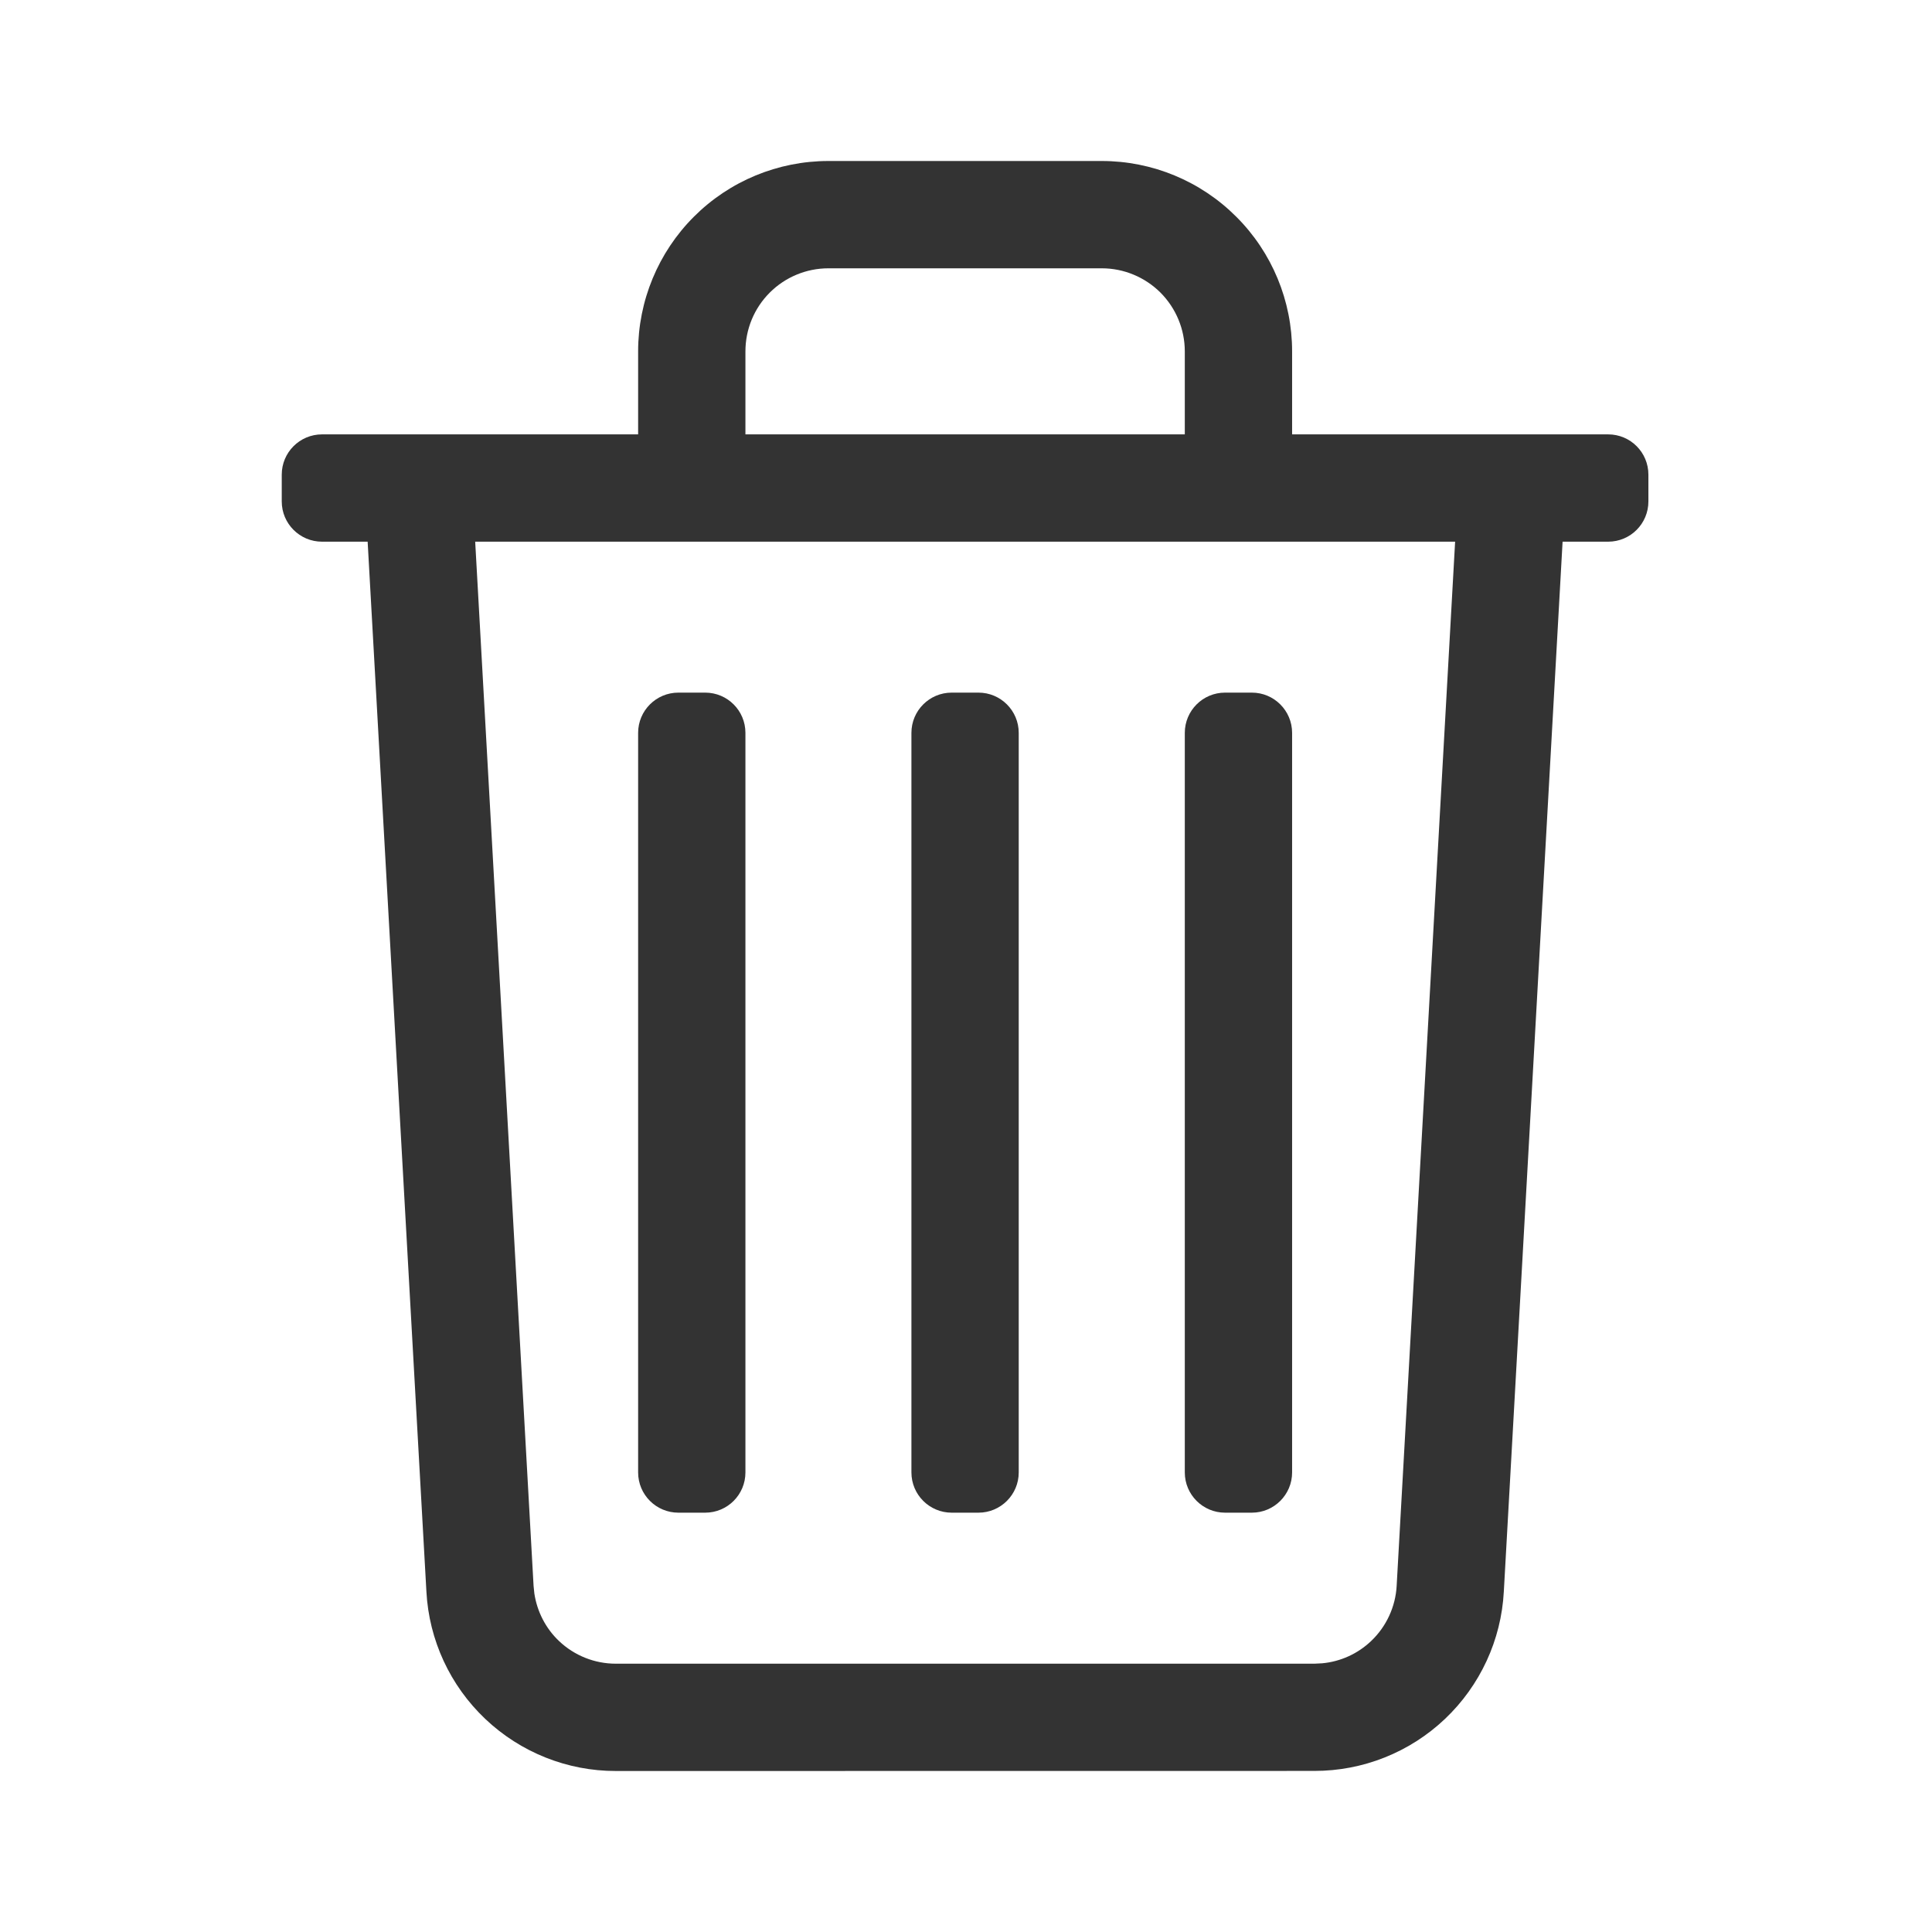
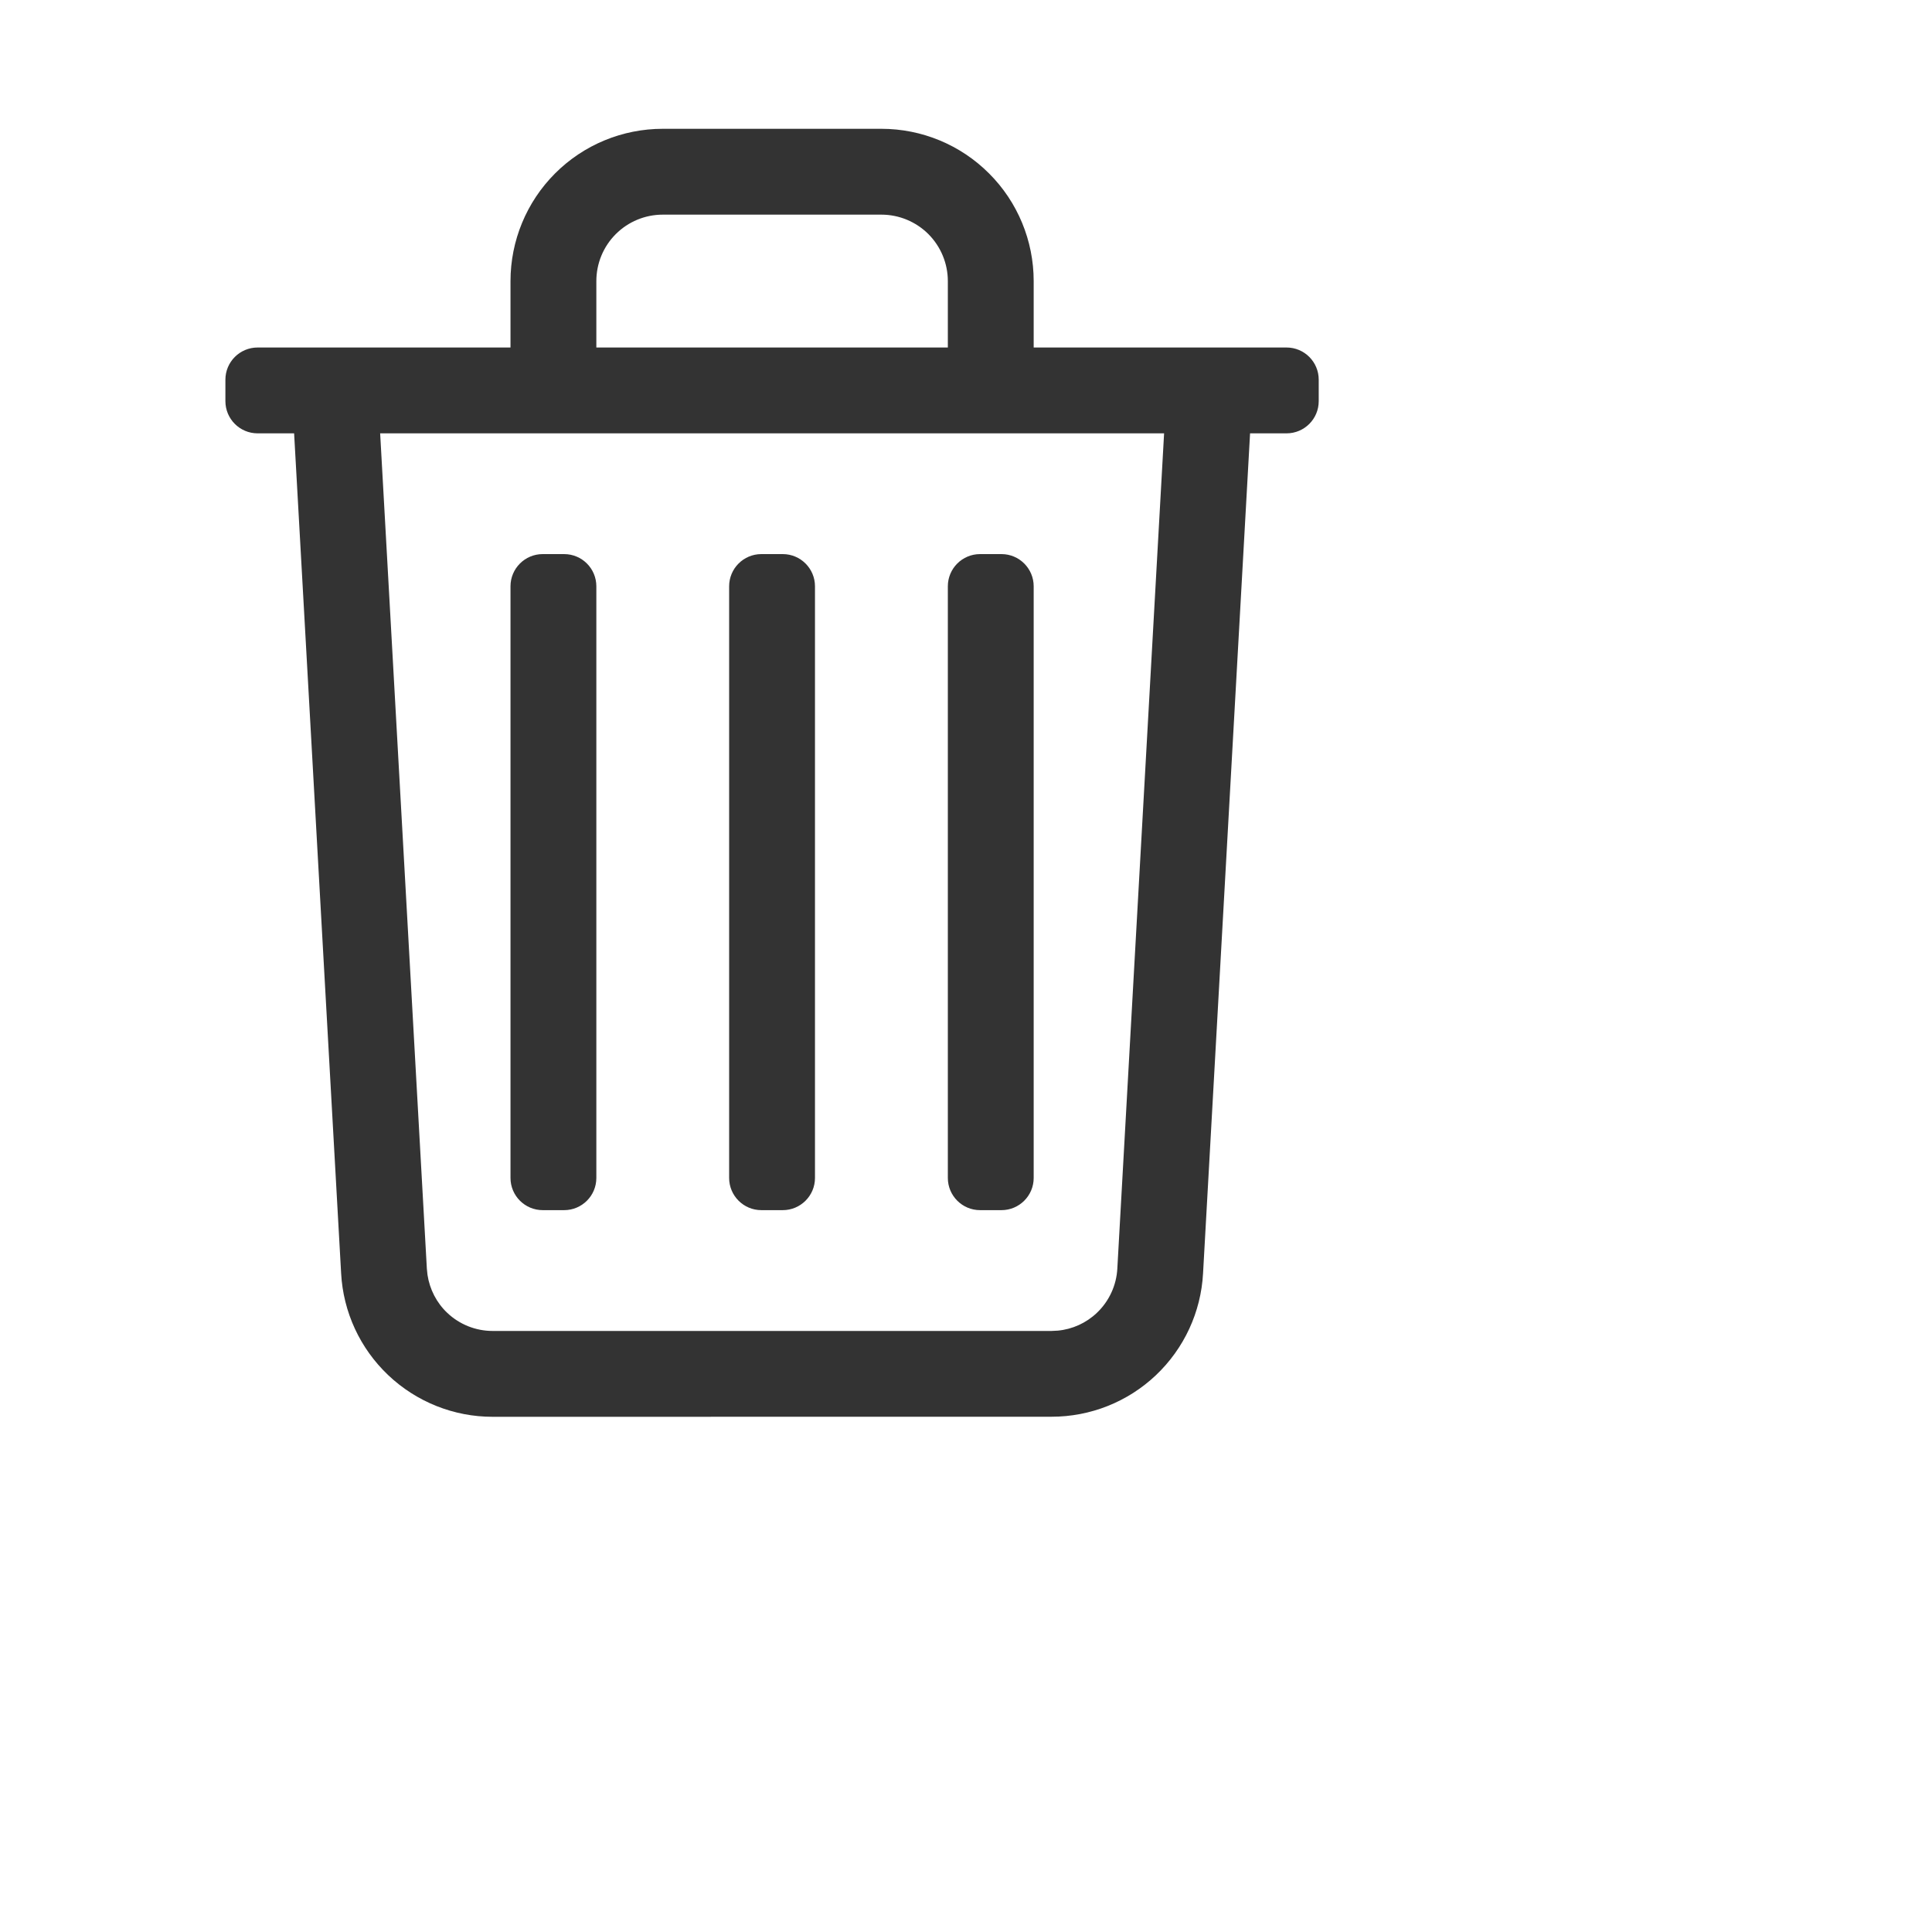
- <svg xmlns="http://www.w3.org/2000/svg" width="24" height="24" viewBox="0 0 24 24" fill="none">
+ <svg xmlns="http://www.w3.org/2000/svg" width="30" height="30" viewBox="0 0 30 30" fill="none">
  <path d="M14.718 4.365C14.718 4.091 14.609 3.829 14.416 3.635C14.222 3.442 13.96 3.333 13.687 3.333H10.291C10.017 3.333 9.755 3.442 9.562 3.635C9.368 3.829 9.26 4.091 9.26 4.365V5.396H14.718V4.365ZM6.628 19.696V19.698L6.638 19.795C6.672 20.02 6.779 20.229 6.945 20.386C7.136 20.567 7.388 20.667 7.65 20.667H16.327L16.425 20.662C16.652 20.641 16.866 20.544 17.032 20.386C17.222 20.206 17.336 19.959 17.35 19.698V19.696L18.076 6.729H5.903L6.628 19.696ZM8.76 8.604C9.037 8.604 9.26 8.828 9.26 9.104V18.291C9.26 18.567 9.037 18.791 8.76 18.791H8.427C8.151 18.791 7.927 18.567 7.927 18.291V9.104C7.927 8.828 8.151 8.604 8.427 8.604H8.76ZM12.155 8.604C12.431 8.604 12.655 8.828 12.655 9.104V18.291C12.655 18.567 12.431 18.791 12.155 18.791H11.822C11.546 18.791 11.322 18.567 11.322 18.291V9.104C11.322 8.828 11.546 8.604 11.822 8.604H12.155ZM15.551 8.604C15.827 8.604 16.051 8.828 16.051 9.104V18.291C16.051 18.567 15.827 18.791 15.551 18.791H15.218C14.942 18.791 14.718 18.567 14.718 18.291V9.104C14.718 8.828 14.942 8.604 15.218 8.604H15.551ZM16.051 5.396H19.977C20.254 5.396 20.477 5.62 20.477 5.896V6.229C20.477 6.505 20.254 6.729 19.977 6.729H19.411L18.681 19.771C18.649 20.373 18.387 20.939 17.949 21.354C17.511 21.769 16.93 22 16.326 21.999L7.651 22C7.048 22.001 6.467 21.769 6.029 21.354C5.591 20.939 5.329 20.373 5.297 19.771L4.567 6.729H4C3.724 6.729 3.5 6.505 3.5 6.229V5.896C3.5 5.62 3.724 5.396 4 5.396H7.927V4.365C7.927 3.738 8.176 3.136 8.619 2.693C9.062 2.249 9.664 2 10.291 2H13.687C14.314 2 14.915 2.249 15.358 2.693C15.802 3.136 16.051 3.738 16.051 4.365V5.396Z" fill="#333333" />
</svg>
